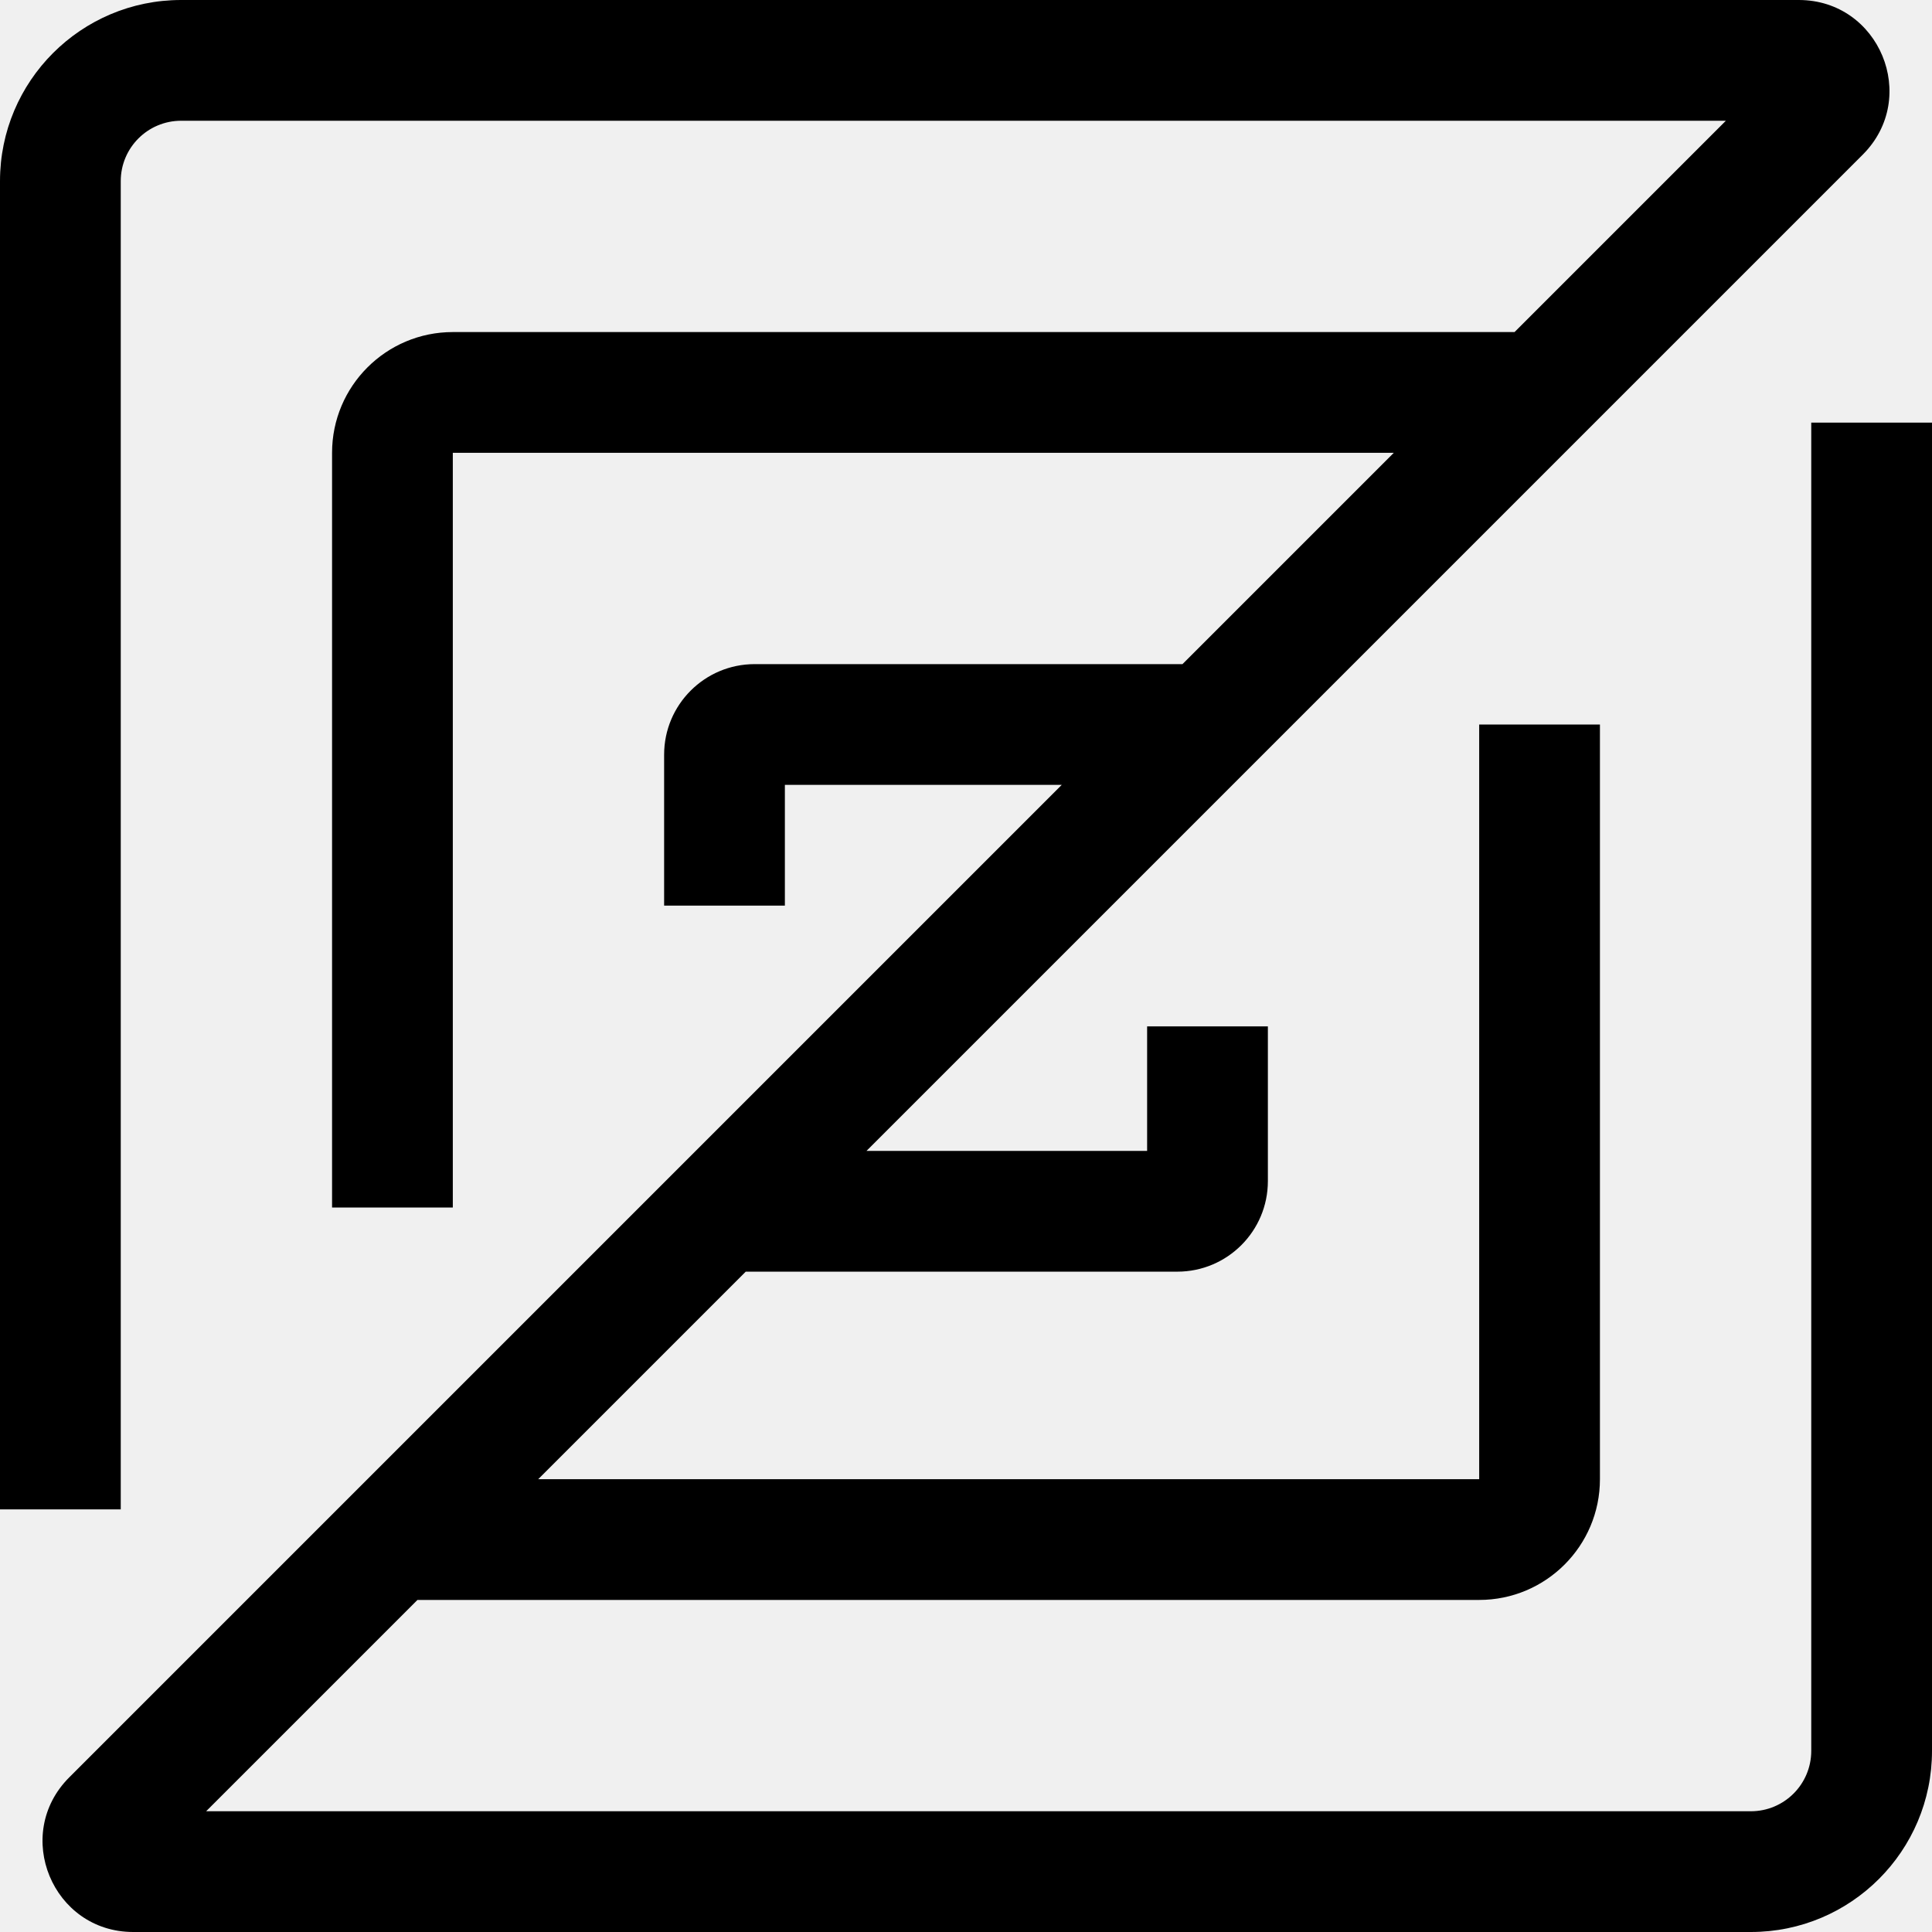
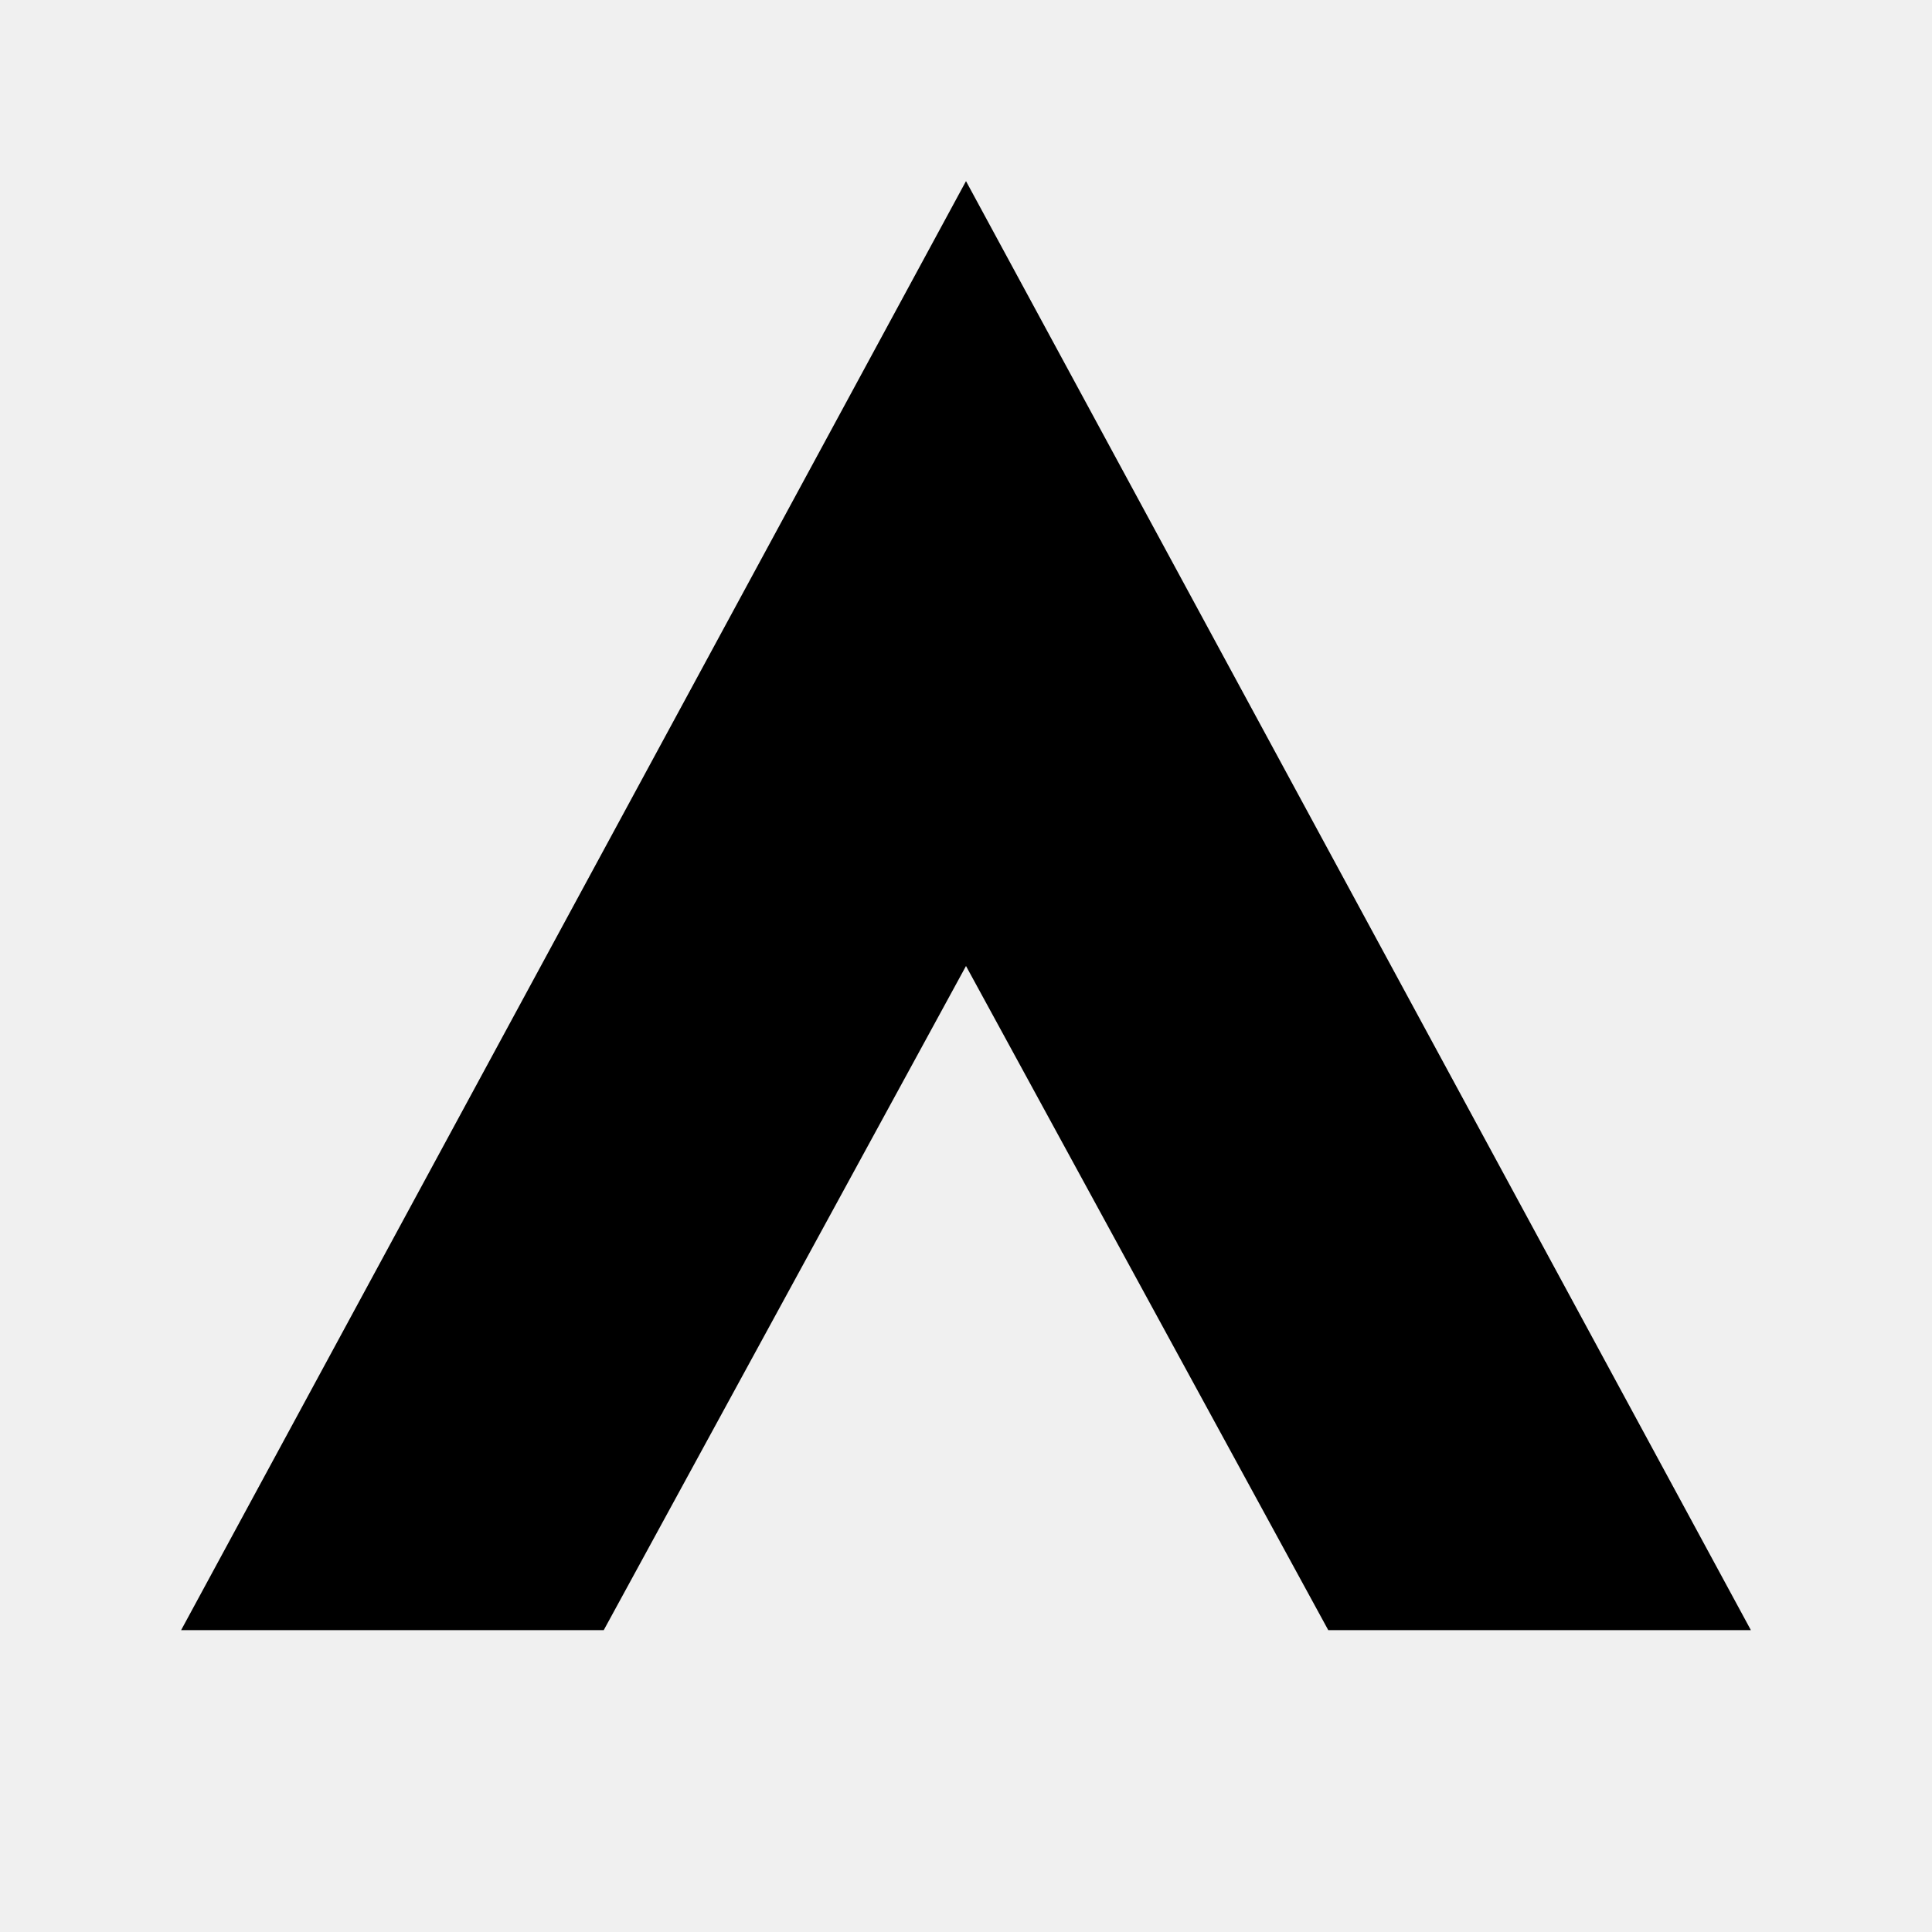
<svg xmlns="http://www.w3.org/2000/svg" width="96" height="96" viewBox="0 0 96 96" fill="none">
-   <g clip-path="url(#clip0_1957_1318)">
-     <path fill-rule="evenodd" clip-rule="evenodd" d="M9 6C7.343 6 6 7.343 6 9V75H0V9C0 4.029 4.029 0 9 0H89.379C93.388 0 95.395 4.847 92.561 7.682L43.055 57.188H57V51H63V58.688C63 61.173 60.985 63.188 58.5 63.188H37.055L26.743 73.5H73.5V36H79.5V73.5C79.5 76.814 76.814 79.5 73.5 79.5H20.743L10.243 90H87C88.657 90 90 88.657 90 87V21H96V87C96 91.971 91.971 96 87 96H6.621C2.612 96 0.605 91.153 3.439 88.318L52.757 39H39V45H33V37.5C33 35.015 35.015 33 37.5 33H58.757L69.257 22.5H22.5V60H16.5V22.5C16.5 19.186 19.186 16.5 22.5 16.5H75.257L85.757 6H9Z" fill="black" />
-   </g>
-   <defs>
-     <clipPath id="clip0_1957_1318">
-       <rect width="96" height="96" fill="white" />
-     </clipPath>
-   </defs>
+   <path fill-rule="evenodd" clip-rule="evenodd" d="M48 9 L87 81 L66 81 L48 48 L30 81 L9 81 Z" fill="black" />
</svg>
